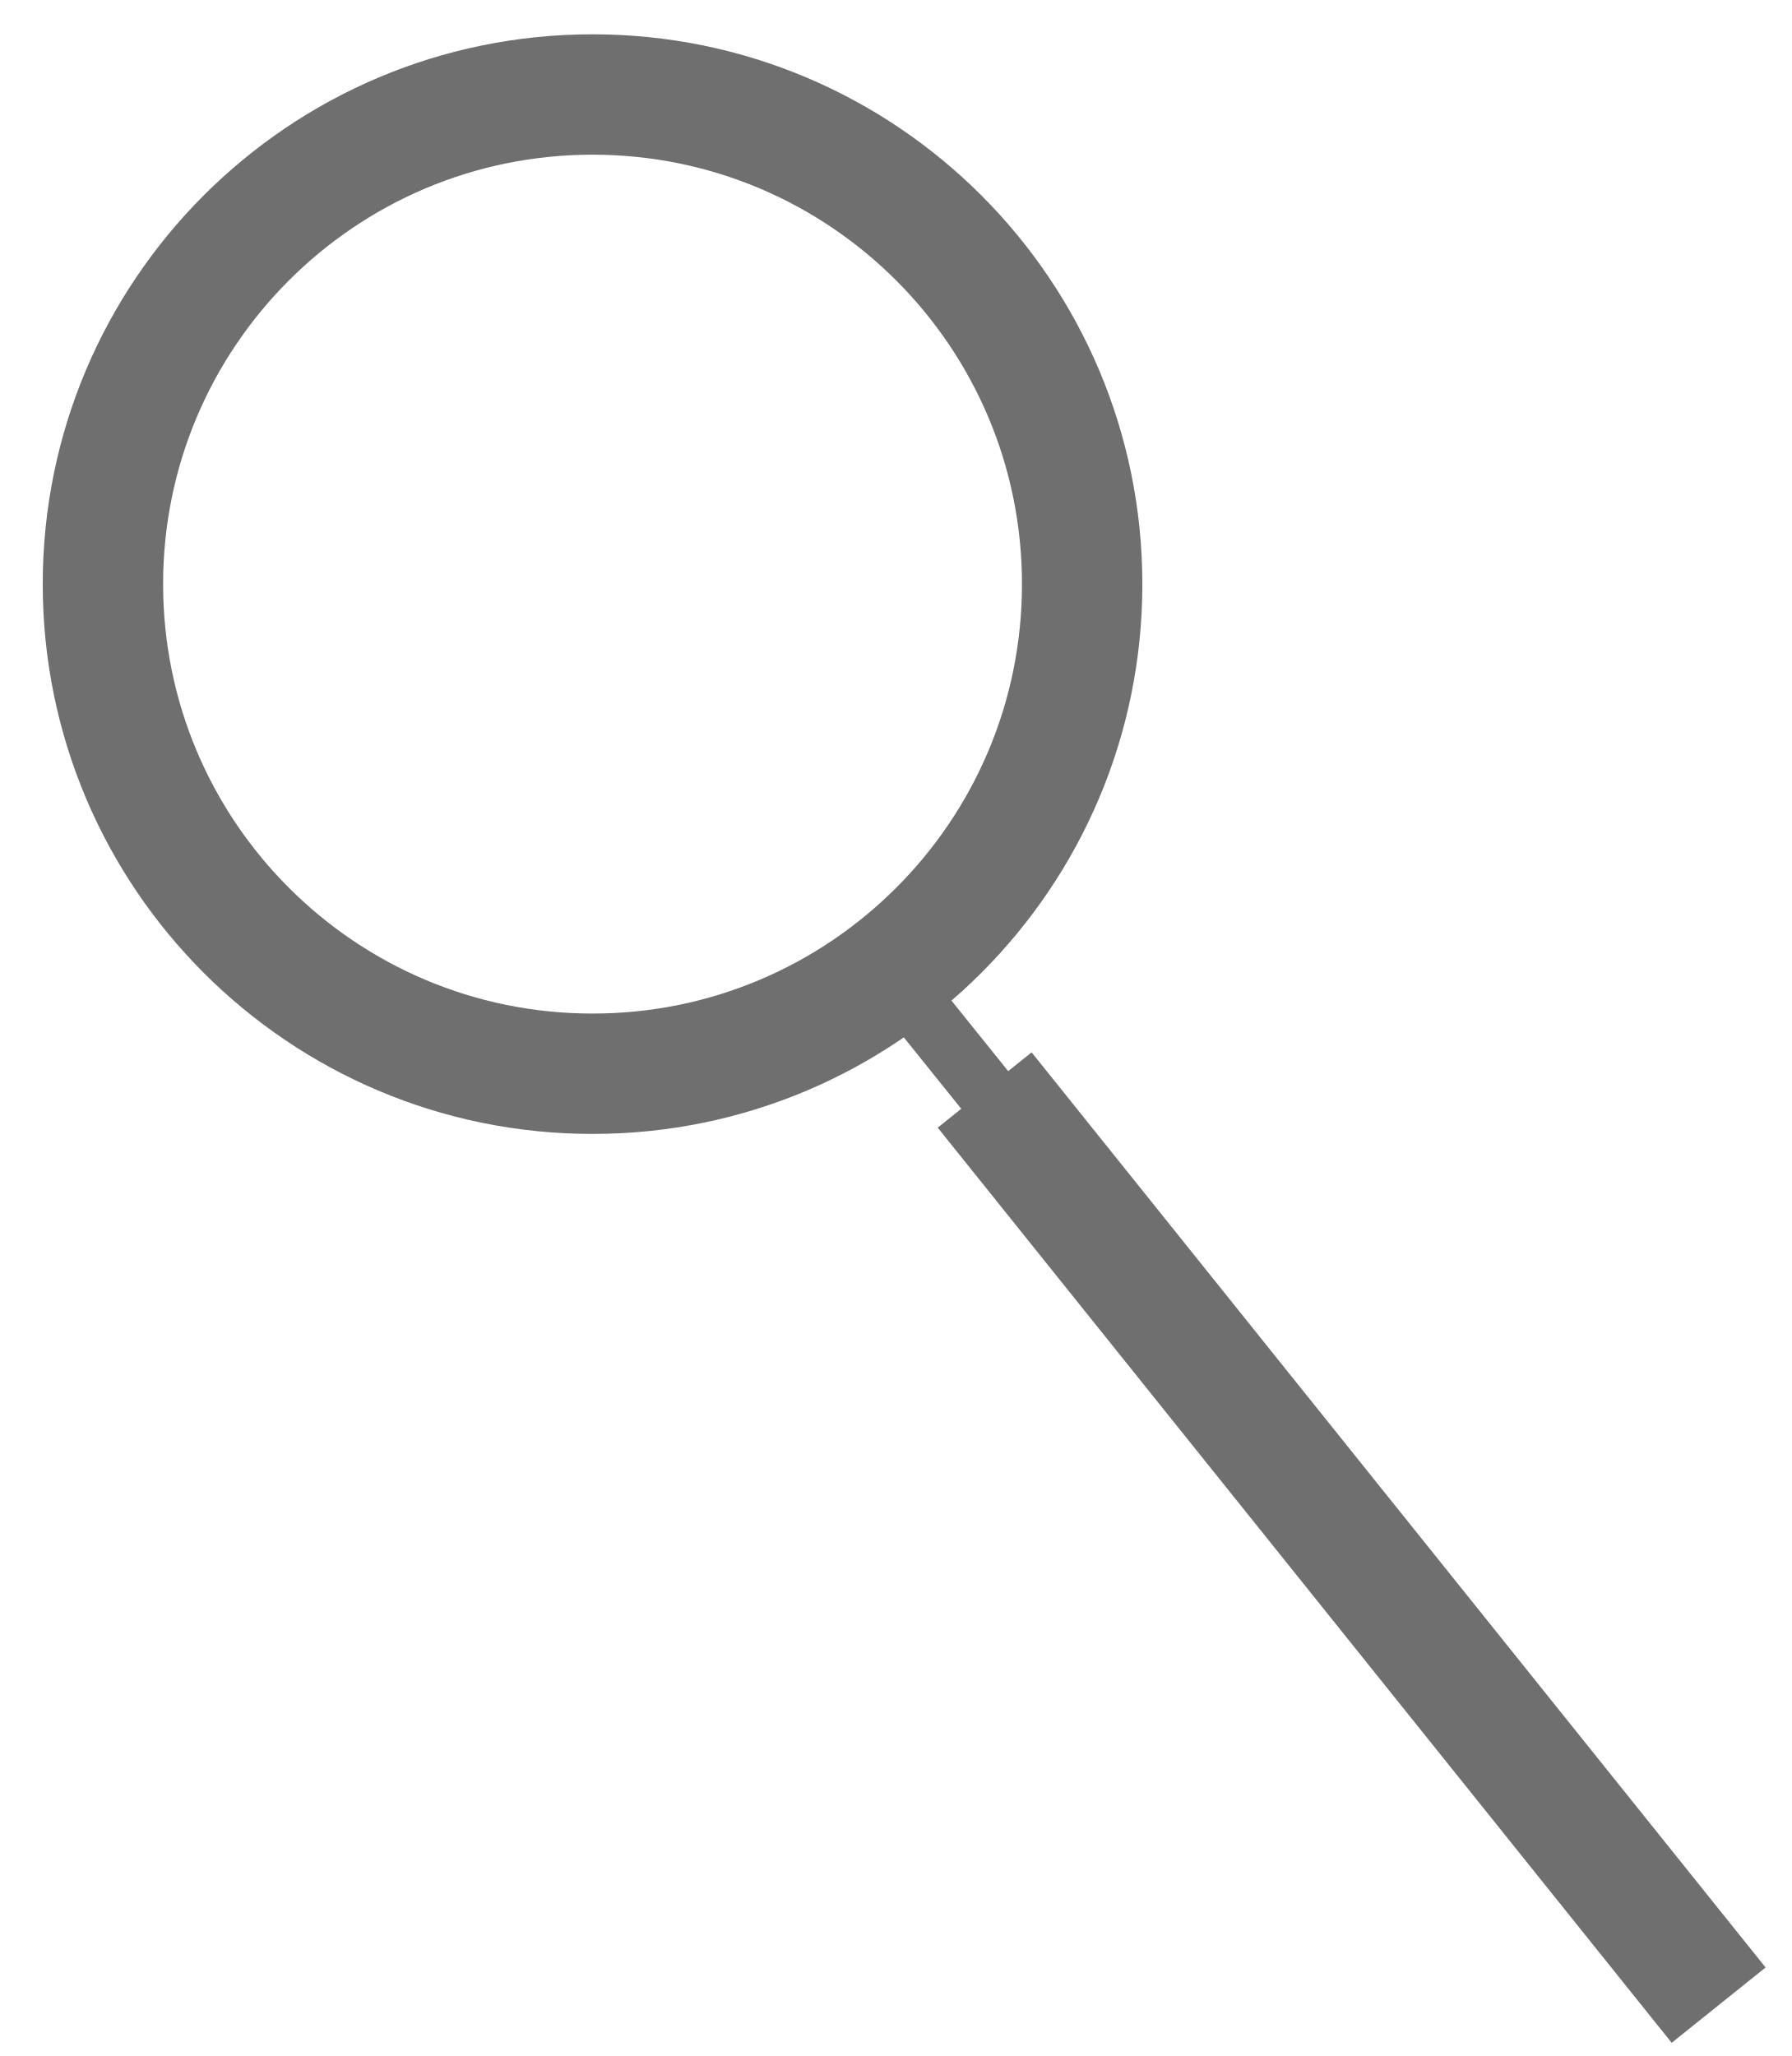
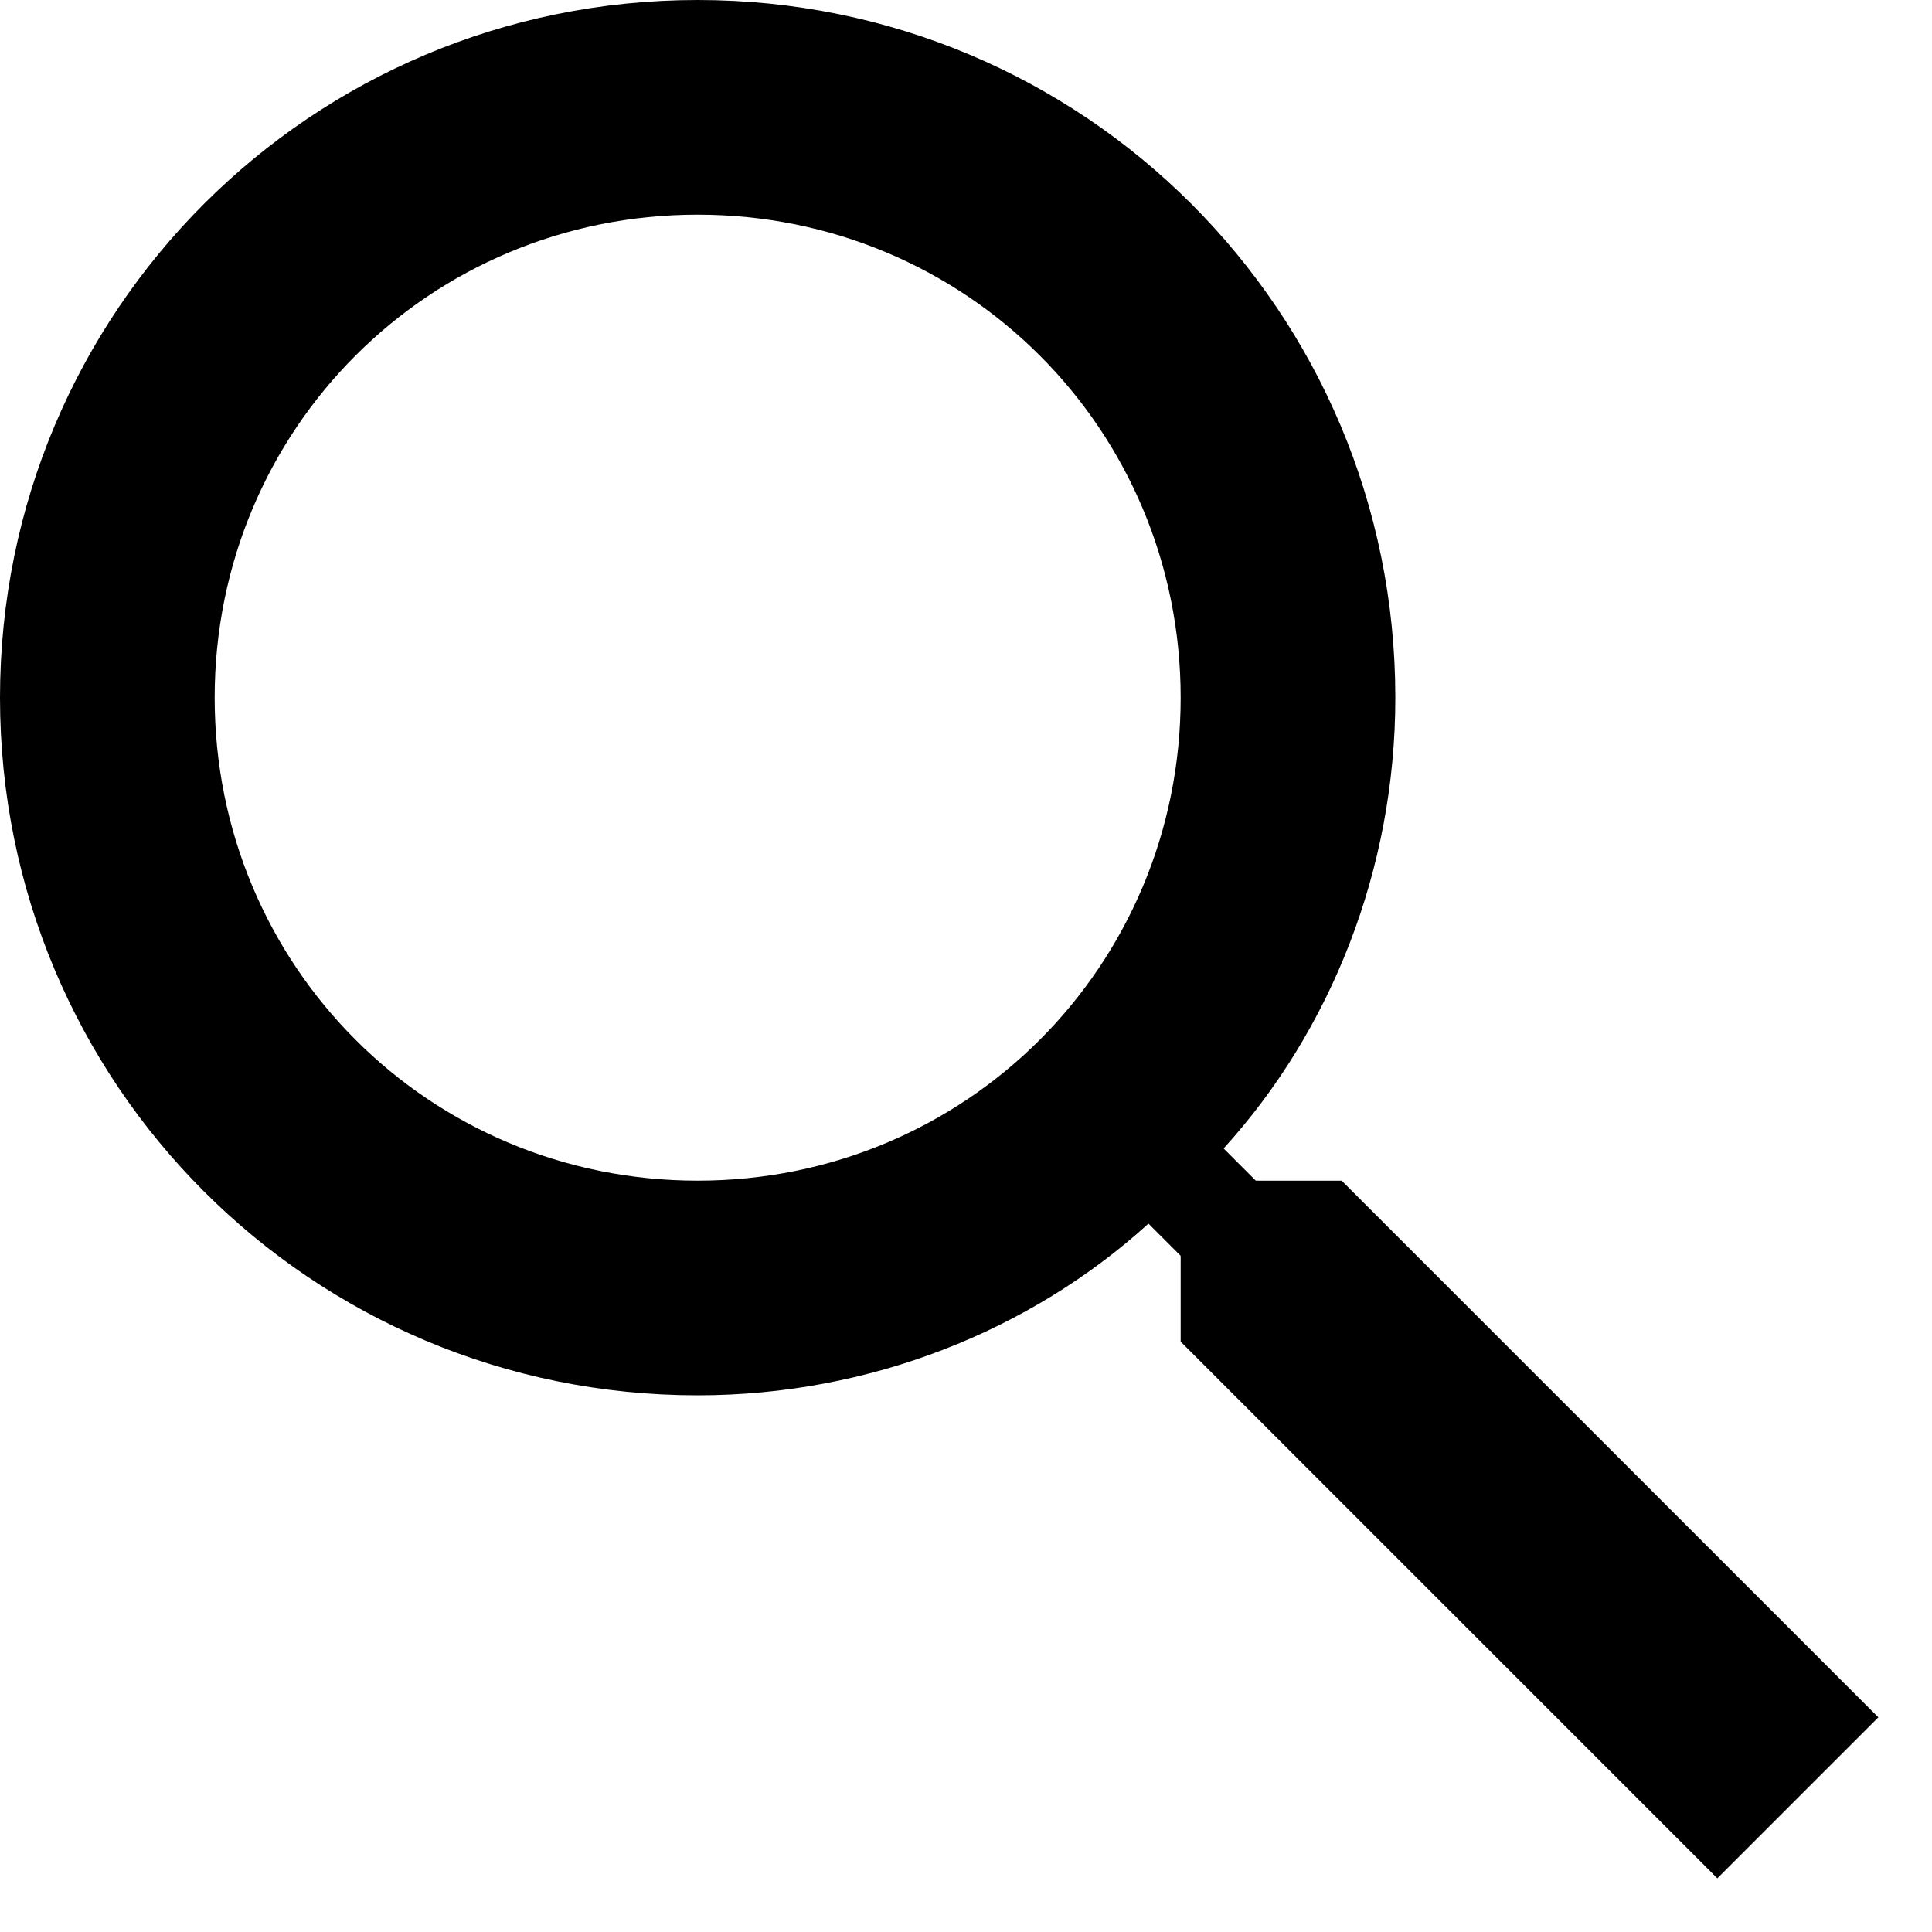
- <svg xmlns="http://www.w3.org/2000/svg" version="1.1" id="Laag_1" x="0px" y="0px" viewBox="0 0 595.3 683.2" style="enable-background:new 0 0 595.3 683.2;" xml:space="preserve">
-   <style type="text/css">
- 	.st0{fill:none;stroke:#706F6F;stroke-width:40;stroke-miterlimit:10;}
- 	.st1{fill:none;stroke:#706F6F;stroke-width:20;stroke-miterlimit:10;}
- </style>
-   <line class="st0" x1="327.2" y1="362.2" x2="571.1" y2="666.3" />
-   <circle class="st0" cx="196.9" cy="194.1" r="162.7" />
-   <line class="st1" x1="286.7" y1="311.8" x2="354" y2="395.5" />
+ <svg xmlns="http://www.w3.org/2000/svg" height="18px" version="1.1" viewBox="0 0 18 18" width="18px">
+   <defs />
+   <g fill="none" fill-rule="evenodd" id="Page-1" stroke="none" stroke-width="1">
+     <g fill="#000000" id="Core" transform="translate(-339, -381)">
+       <g id="search" transform="translate(339, 381)">
+         <path d="M12.5,11 L11.7,11 L11.4,10.7 C12.4,9.6 13,8.1 13,6.5 C13,2.9 10.1,0 6.5,0 C2.9,0 0,2.9 0,6.5 C0,10.1 2.9,13 6.5,13 C8.1,13 9.6,12.4 10.7,11.4 L11,11.7 L11,12.5 L16,17.5 L17.5,16 L12.5,11 L12.5,11 Z M6.5,11 C4,11 2,9 2,6.5 C2,4 4,2 6.5,2 C9,2 11,4 11,6.5 C11,9 9,11 6.5,11 L6.5,11 Z" id="Shape" />
+       </g>
+     </g>
+   </g>
</svg>
